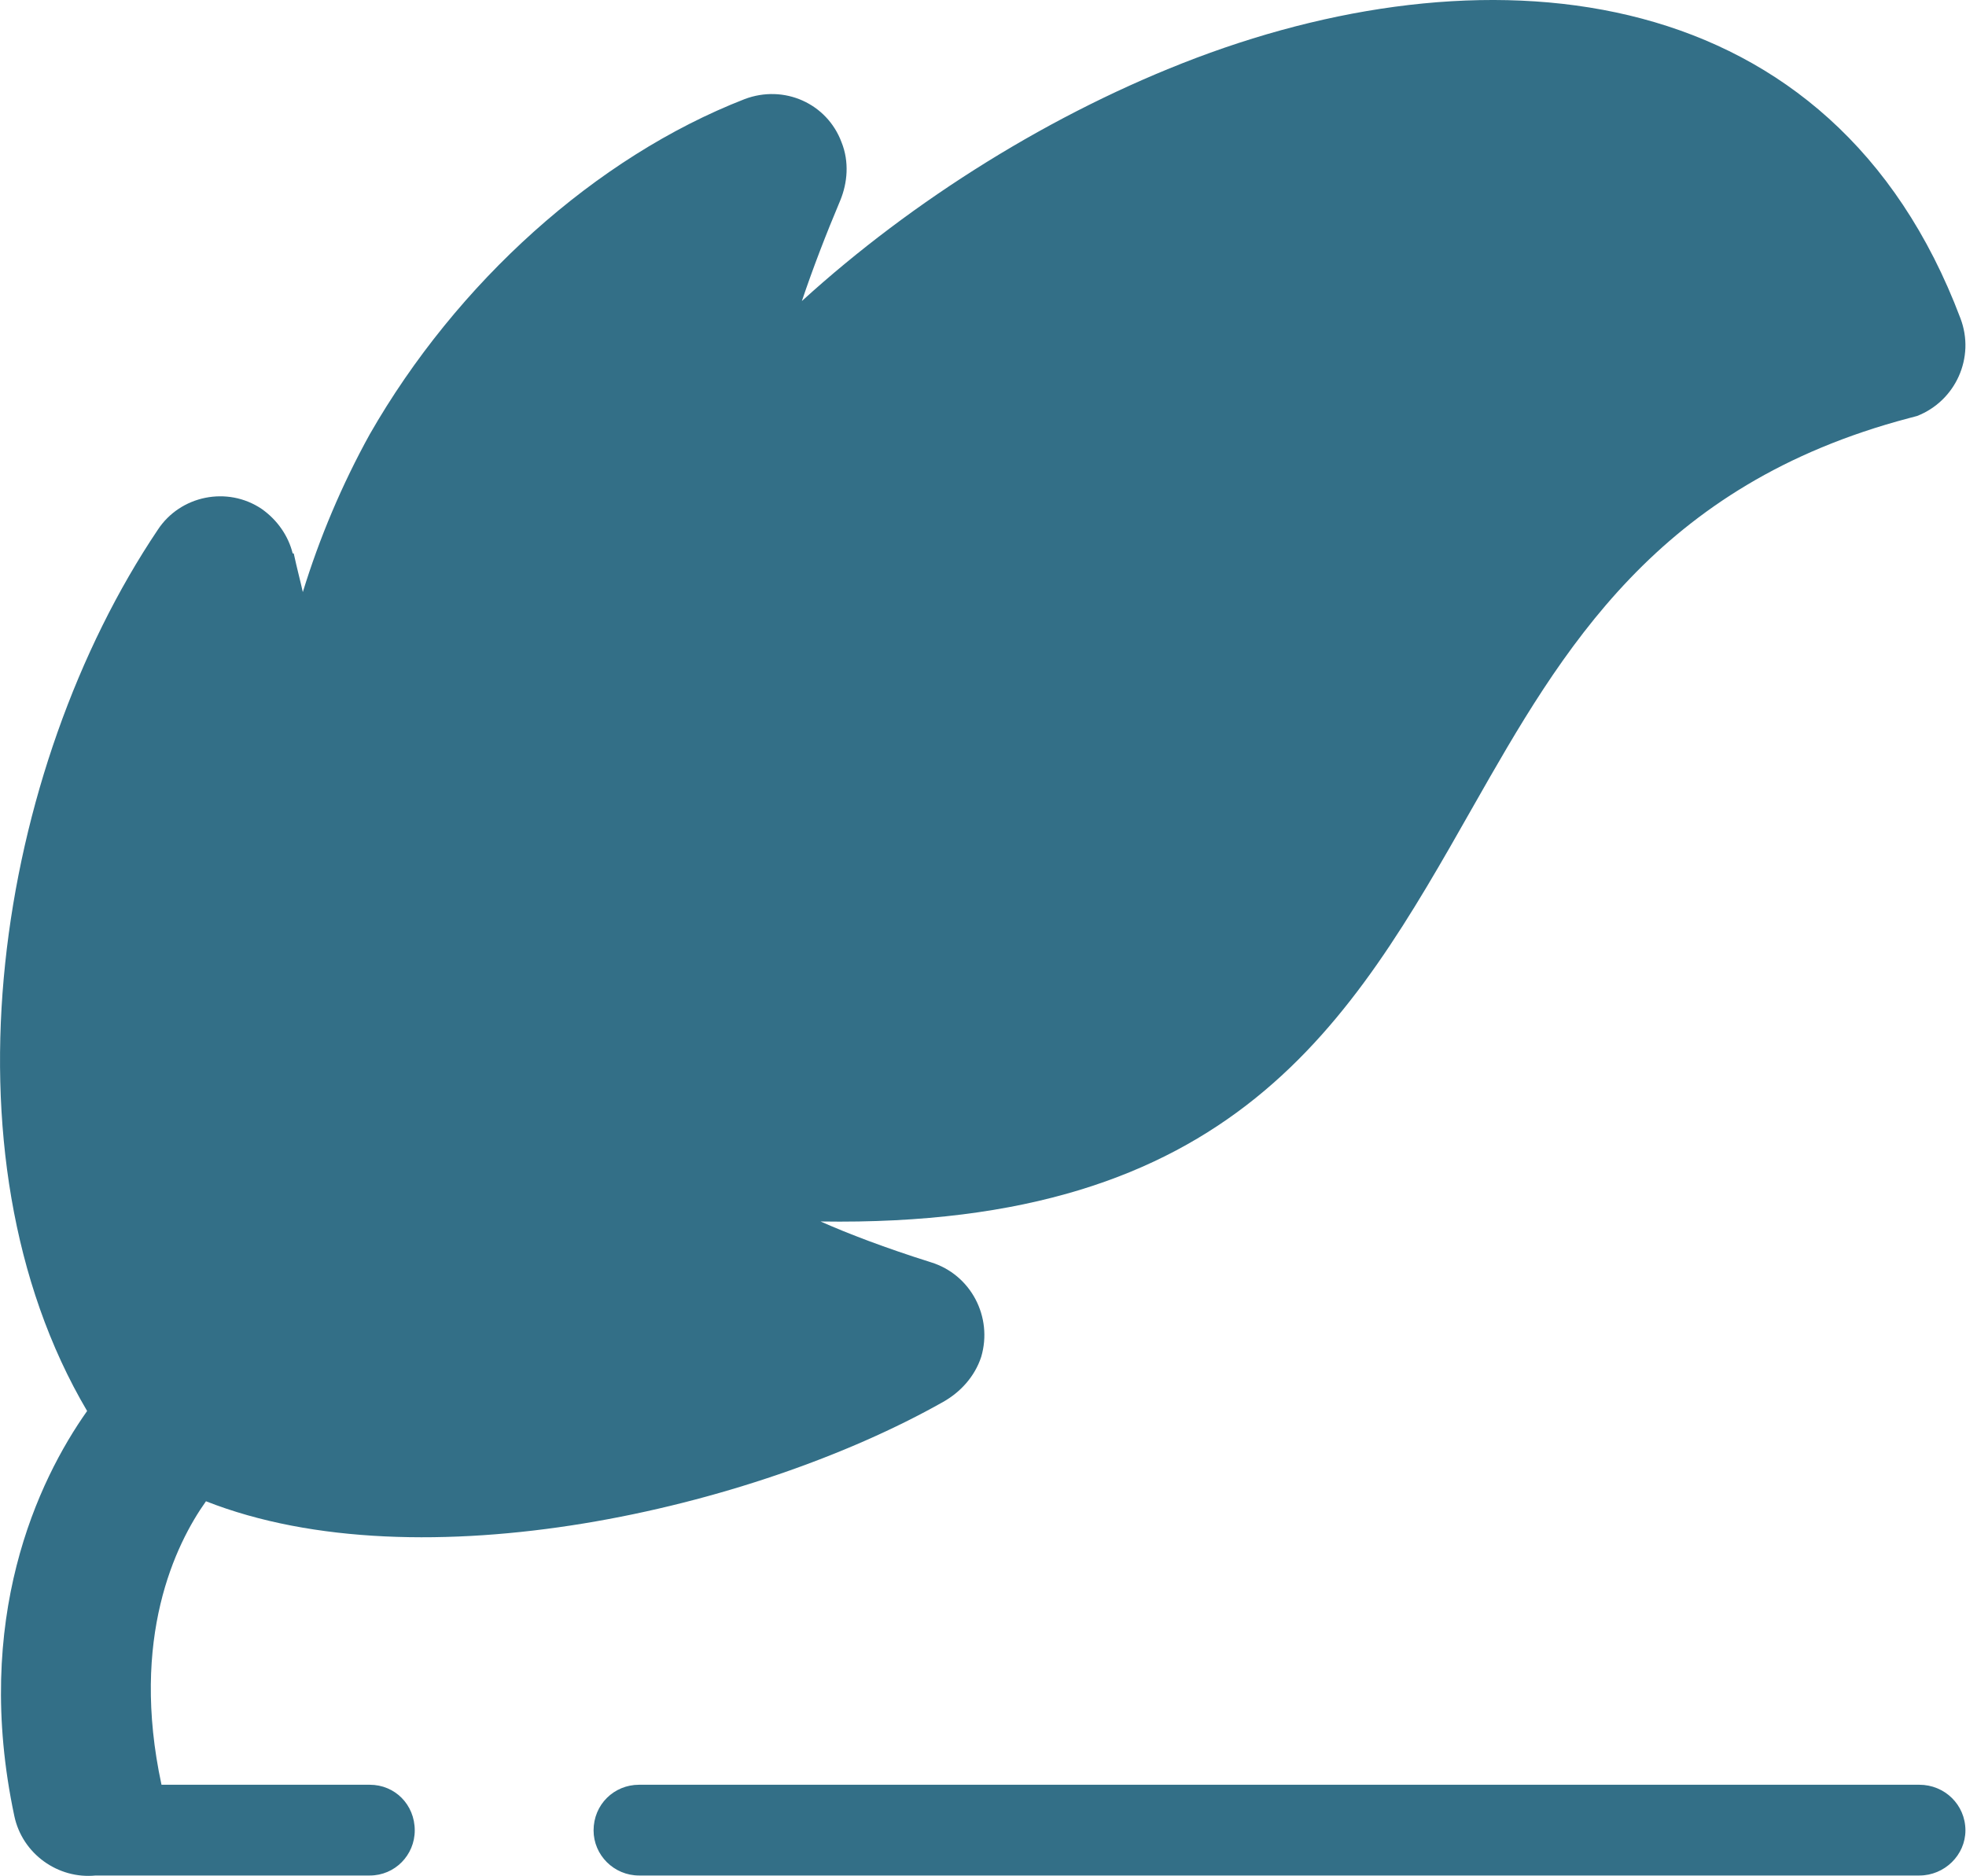
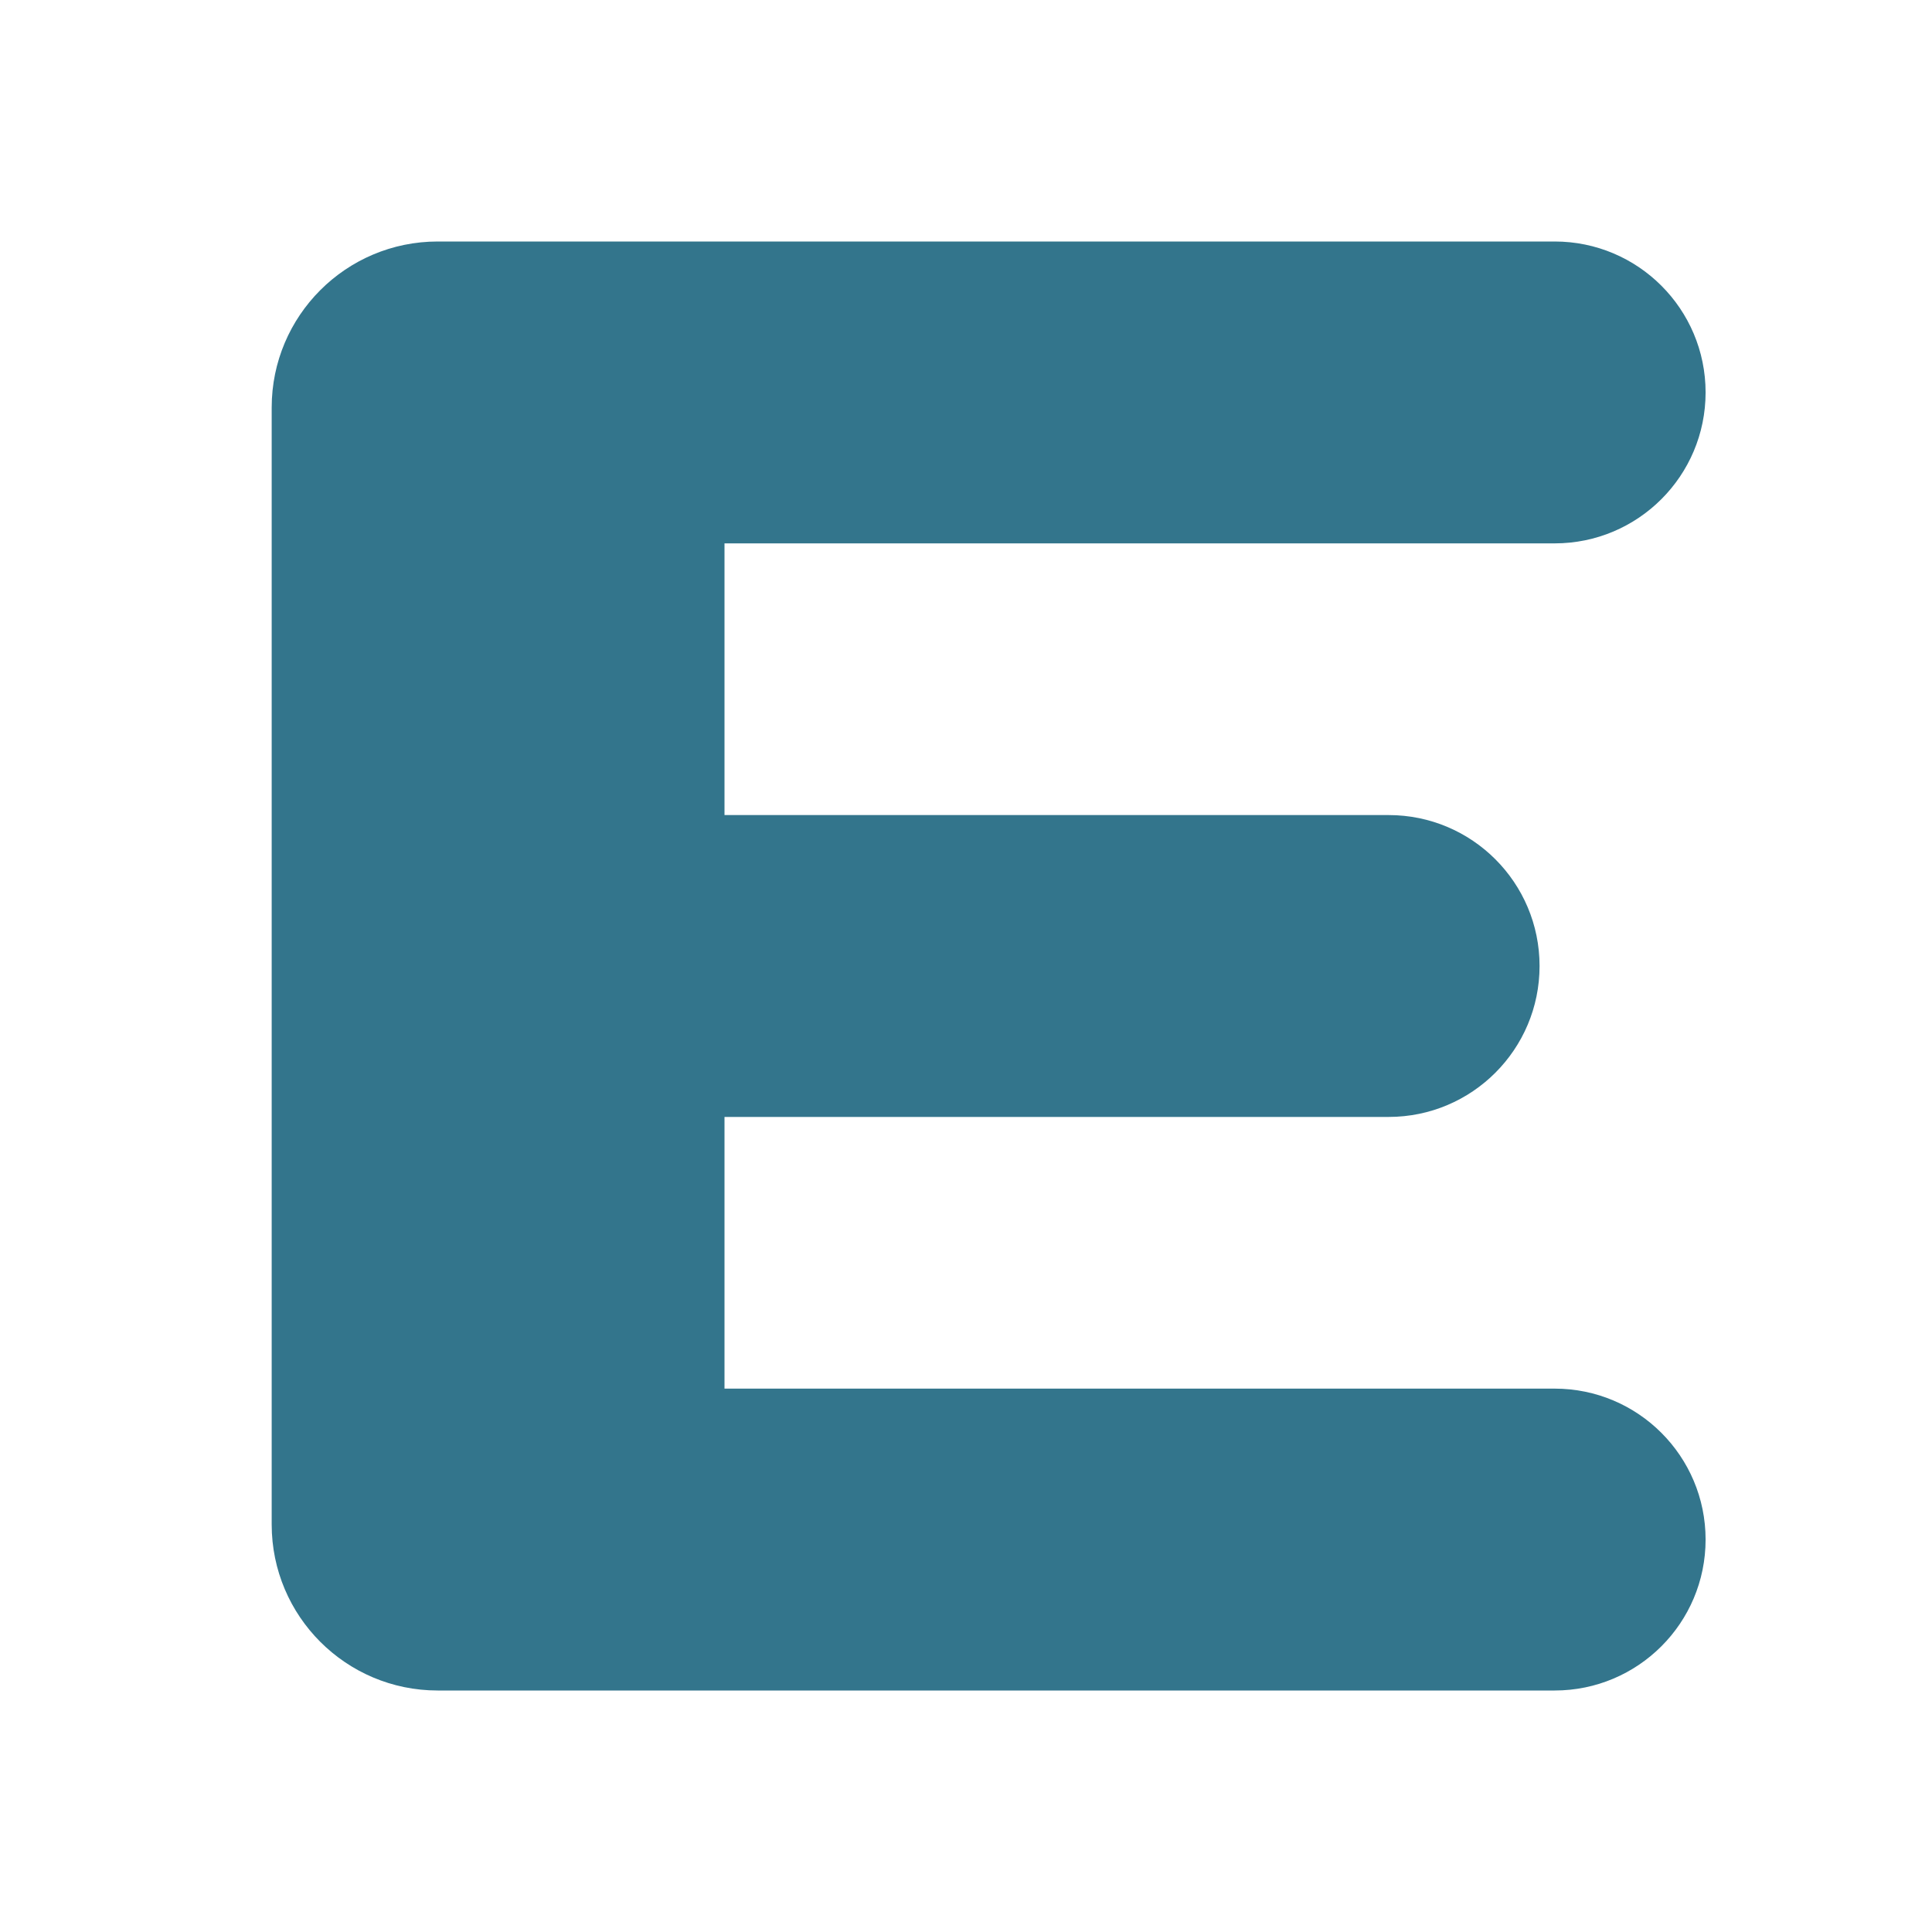
- <svg xmlns="http://www.w3.org/2000/svg" viewBox="0 0 1073 1024" role="img" aria-label="ermaozi">
-   <path fill="#336f87" d="M47.549 770.233C-35.457 629.527-1.56 419.656 86.119 289.198 98.39 270.449 124.119 265.2 142.81 277.804 151.547 283.948 157.43 292.741 159.746 302.103L160.315 302.103C162.095 310.327 163.842 316.739 165.273 323.208 174.366 293.611 186.605 264.574 201.818 237.041 249.148 154.36 325.125 85.77 406.351 54.117 427.984 45.917 451.365 56.498 459.264 77.579 463.636 88.428 462.474 99.87 458.671 109.232 450.771 127.98 443.758 146.184 437.639 164.339 498.126 109.232 574.663 61.179 652.956 31.582 815.449-29.726 1000.104-11.547 1069.952 173.726 1078.128 195.131 1067.311 218.886 1046.279 227.085L1041.883 228.248C904.282 264.574 852.555 354.861 804.039 440.192 736.53 559.207 673.427 670.299 447.854 666.78 463.067 673.517 482.921 681.124 508.048 689.047 529.95 695.784 541.929 718.946 535.533 740.644 531.998 751.493 524.123 759.985 514.769 765.26 411.016 823.894 229.303 865.527 112.417 819.505 95.749 842.943 70.905 894.238 88.142 974.262L88.142 974.262 201.818 974.262C215.544 974.262 226.361 985.111 226.361 999.178 226.361 1012.652 215.544 1023.802 201.818 1023.802L79.674 1023.802 55.725 1023.802 52.222 1023.802C31.775 1025.858 12.174 1012.084 7.802 991.255-14.986 883.682 20.642 808.331 47.549 770.233L47.549 770.233 47.549 770.233ZM348.798 1023.802 348.798 1023.802 1047.555 1023.802C1061.281 1023.802 1072.683 1012.652 1072.683 999.178 1072.683 985.111 1061.281 974.262 1047.555 974.262L348.798 974.262C335.047 974.262 323.963 985.111 323.963 999.178 323.963 1012.652 335.047 1023.802 348.798 1023.802Z" />
+ <svg xmlns="http://www.w3.org/2000/svg" viewBox="0 0 128 128" role="img" aria-label="ermaozi">
+   <path fill="#33758c" d="M29 16h74a10 10 0 0 1 0 20H48v18h44a10 10 0 0 1 0 20H48v18h55a10 10 0 0 1 0 20H29a11 11 0 0 1-11-11V27a11 11 0 0 1 11-11Z" />
</svg>
